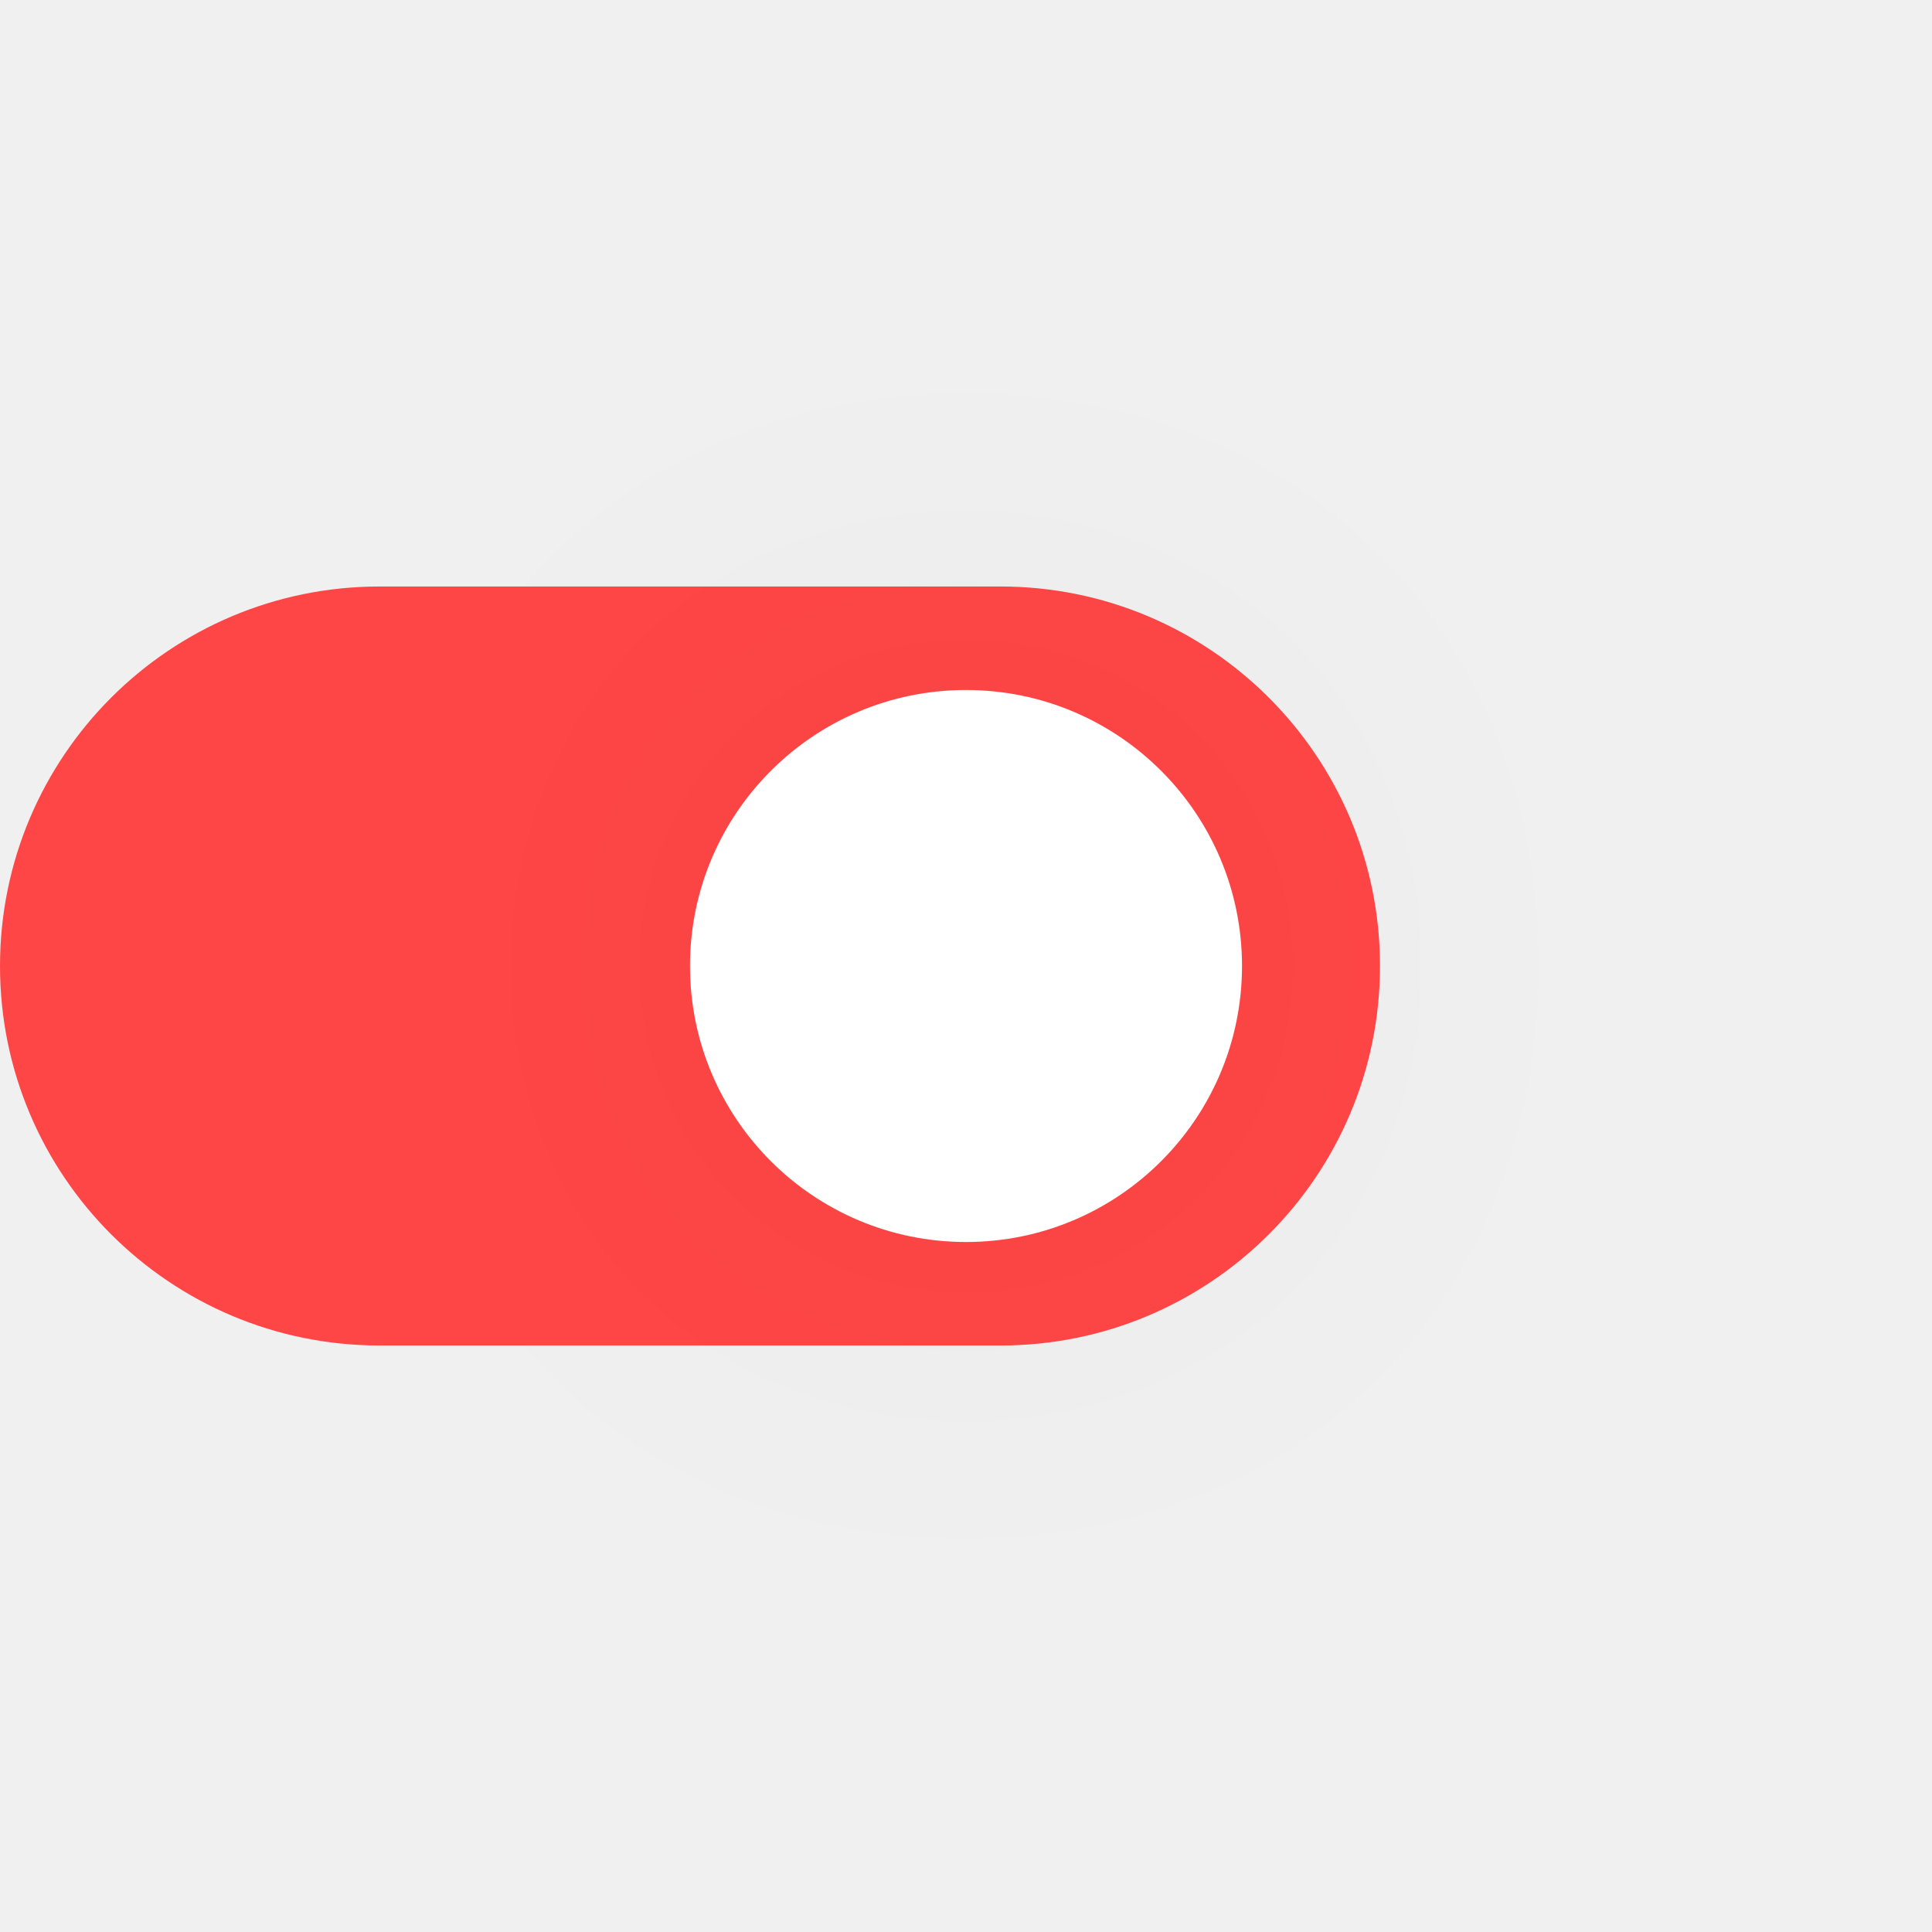
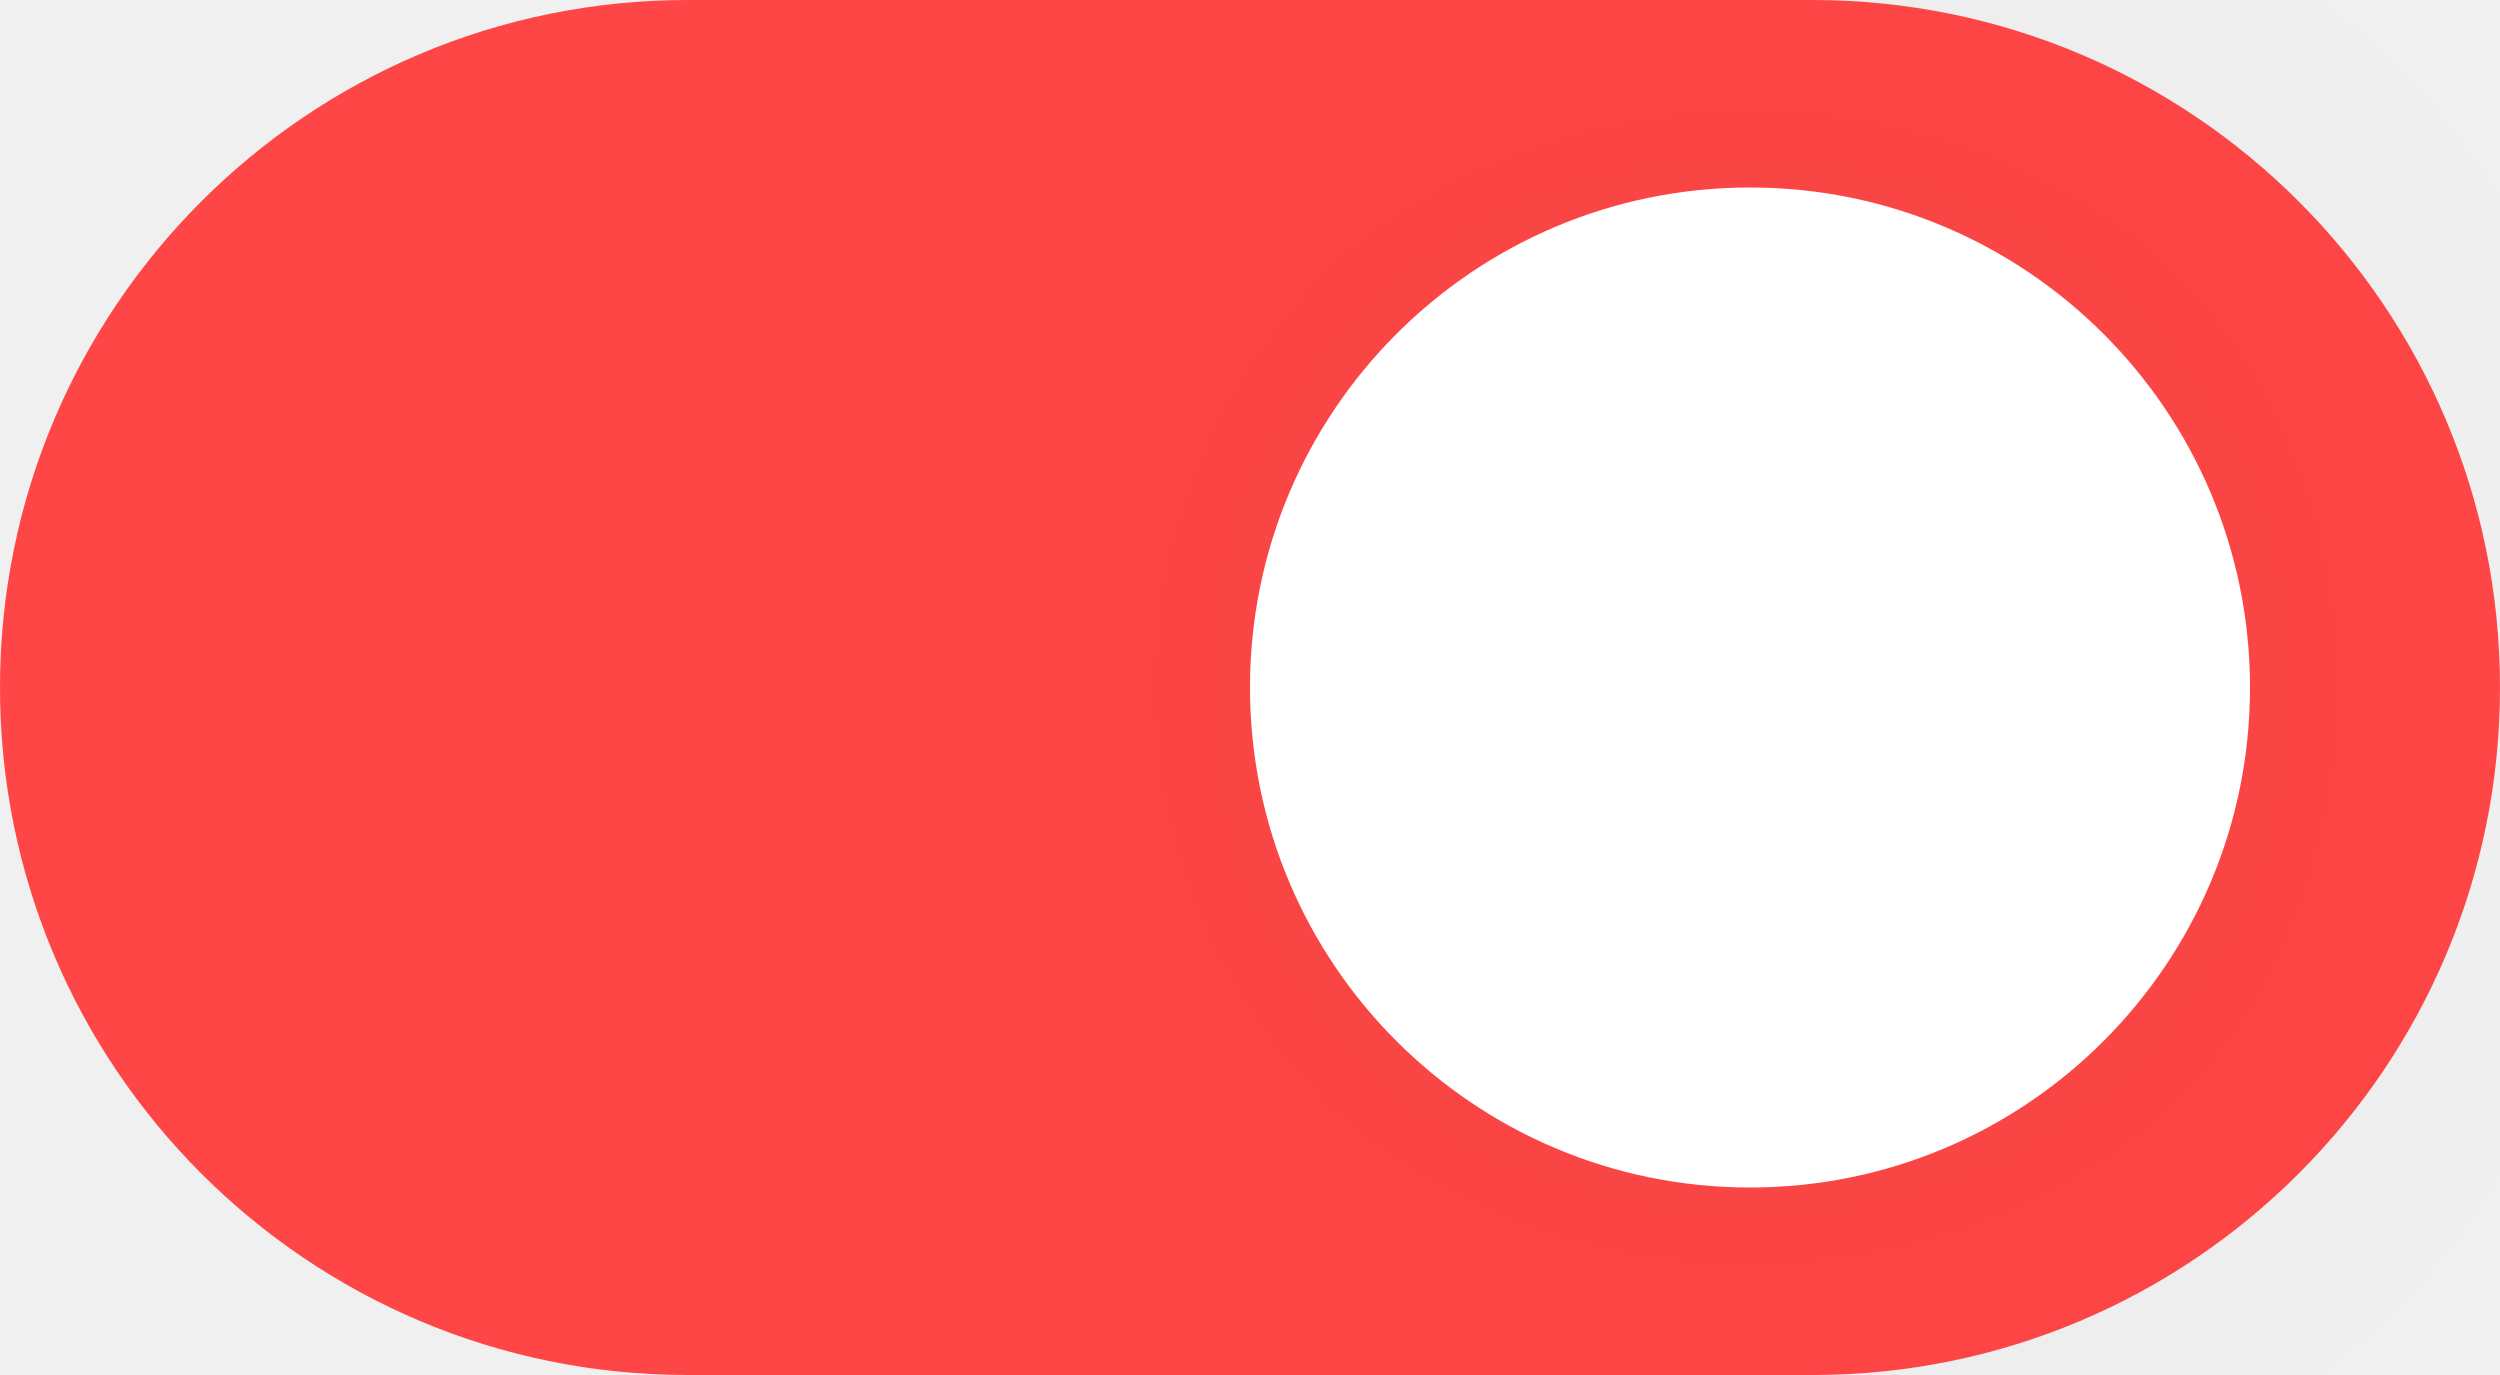
- <svg xmlns="http://www.w3.org/2000/svg" width="56" height="56" viewBox="0 0 56 56" fill="none">
-   <rect y="17" width="40" height="22" rx="11" fill="#FF4646" />
-   <g filter="url(#filter0_d_1012_45854)">
-     <circle cx="28" cy="28" r="8" fill="white" />
+ <svg xmlns="http://www.w3.org/2000/svg" width="40" height="22" viewBox="0 0 40 22" fill="none">
+   <g clip-path="url(#clip0_1641_11935)">
+     <rect width="40" height="22" rx="11" fill="#FF4646" />
+     <g filter="url(#filter0_d_1641_11935)">
+       <circle cx="28" cy="11" r="8" fill="white" />
+     </g>
  </g>
  <defs>
-     <filter id="filter0_d_1012_45854" x="0" y="0" width="56" height="56" filterUnits="userSpaceOnUse" color-interpolation-filters="sRGB">
+     <filter id="filter0_d_1641_11935" x="0" y="-17" width="56" height="56" filterUnits="userSpaceOnUse" color-interpolation-filters="sRGB">
      <feFlood flood-opacity="0" result="BackgroundImageFix" />
      <feColorMatrix in="SourceAlpha" type="matrix" values="0 0 0 0 0 0 0 0 0 0 0 0 0 0 0 0 0 0 127 0" result="hardAlpha" />
      <feOffset />
      <feGaussianBlur stdDeviation="10" />
      <feComposite in2="hardAlpha" operator="out" />
      <feColorMatrix type="matrix" values="0 0 0 0 0 0 0 0 0 0 0 0 0 0 0 0 0 0 0.05 0" />
-       <feBlend mode="normal" in2="BackgroundImageFix" result="effect1_dropShadow_1012_45854" />
-       <feBlend mode="normal" in="SourceGraphic" in2="effect1_dropShadow_1012_45854" result="shape" />
+       <feBlend mode="normal" in2="BackgroundImageFix" result="effect1_dropShadow_1641_11935" />
+       <feBlend mode="normal" in="SourceGraphic" in2="effect1_dropShadow_1641_11935" result="shape" />
    </filter>
+     <clipPath id="clip0_1641_11935">
+       <rect width="40" height="22" fill="white" />
+     </clipPath>
  </defs>
</svg>
